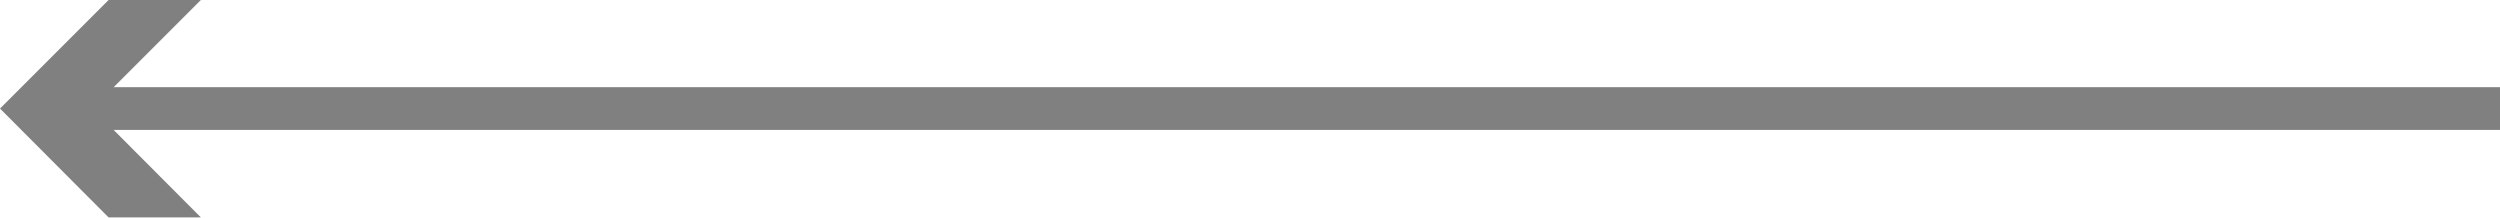
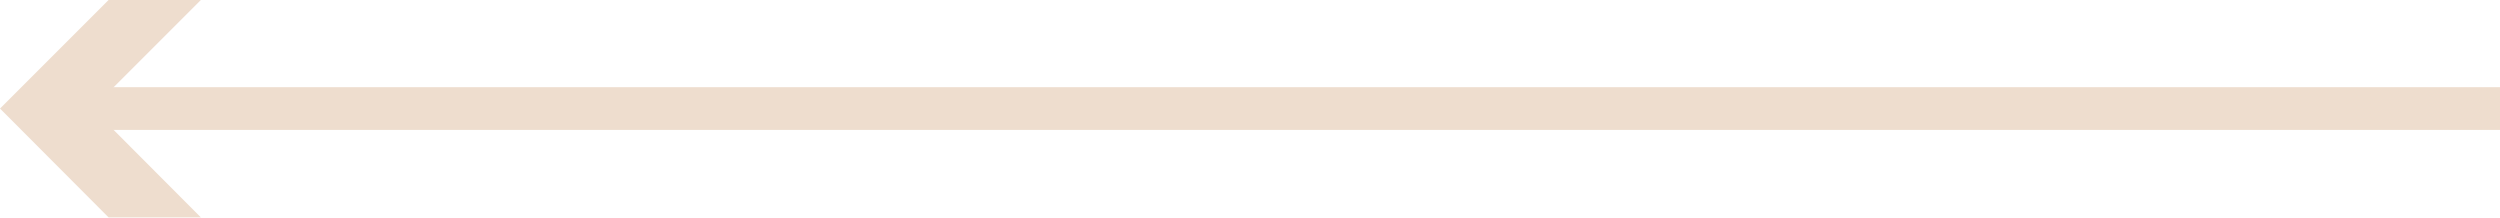
<svg xmlns="http://www.w3.org/2000/svg" viewBox="0 0 87.75 7.63">
  <defs>
-     <style>.cls-1{fill:none;stroke:#808081;stroke-miterlimit:10;stroke-width:1.5px;}.cls-2{fill:#808081;}</style>
+     <style>.cls-1{fill:none;stroke:#eeddce;stroke-miterlimit:10;stroke-width:1.5px;}.cls-2{fill:#eeddce;}</style>
  </defs>
  <g id="Layer_2" data-name="Layer 2">
    <g id="Layer_9" data-name="Layer 9">
      <line class="cls-1" x1="87.75" y1="3.81" x2="2.57" y2="3.81" />
      <polygon class="cls-2" points="7.05 0 3.24 3.81 7.05 7.63 3.81 7.63 0 3.81 3.81 0 7.05 0" />
    </g>
  </g>
</svg>
